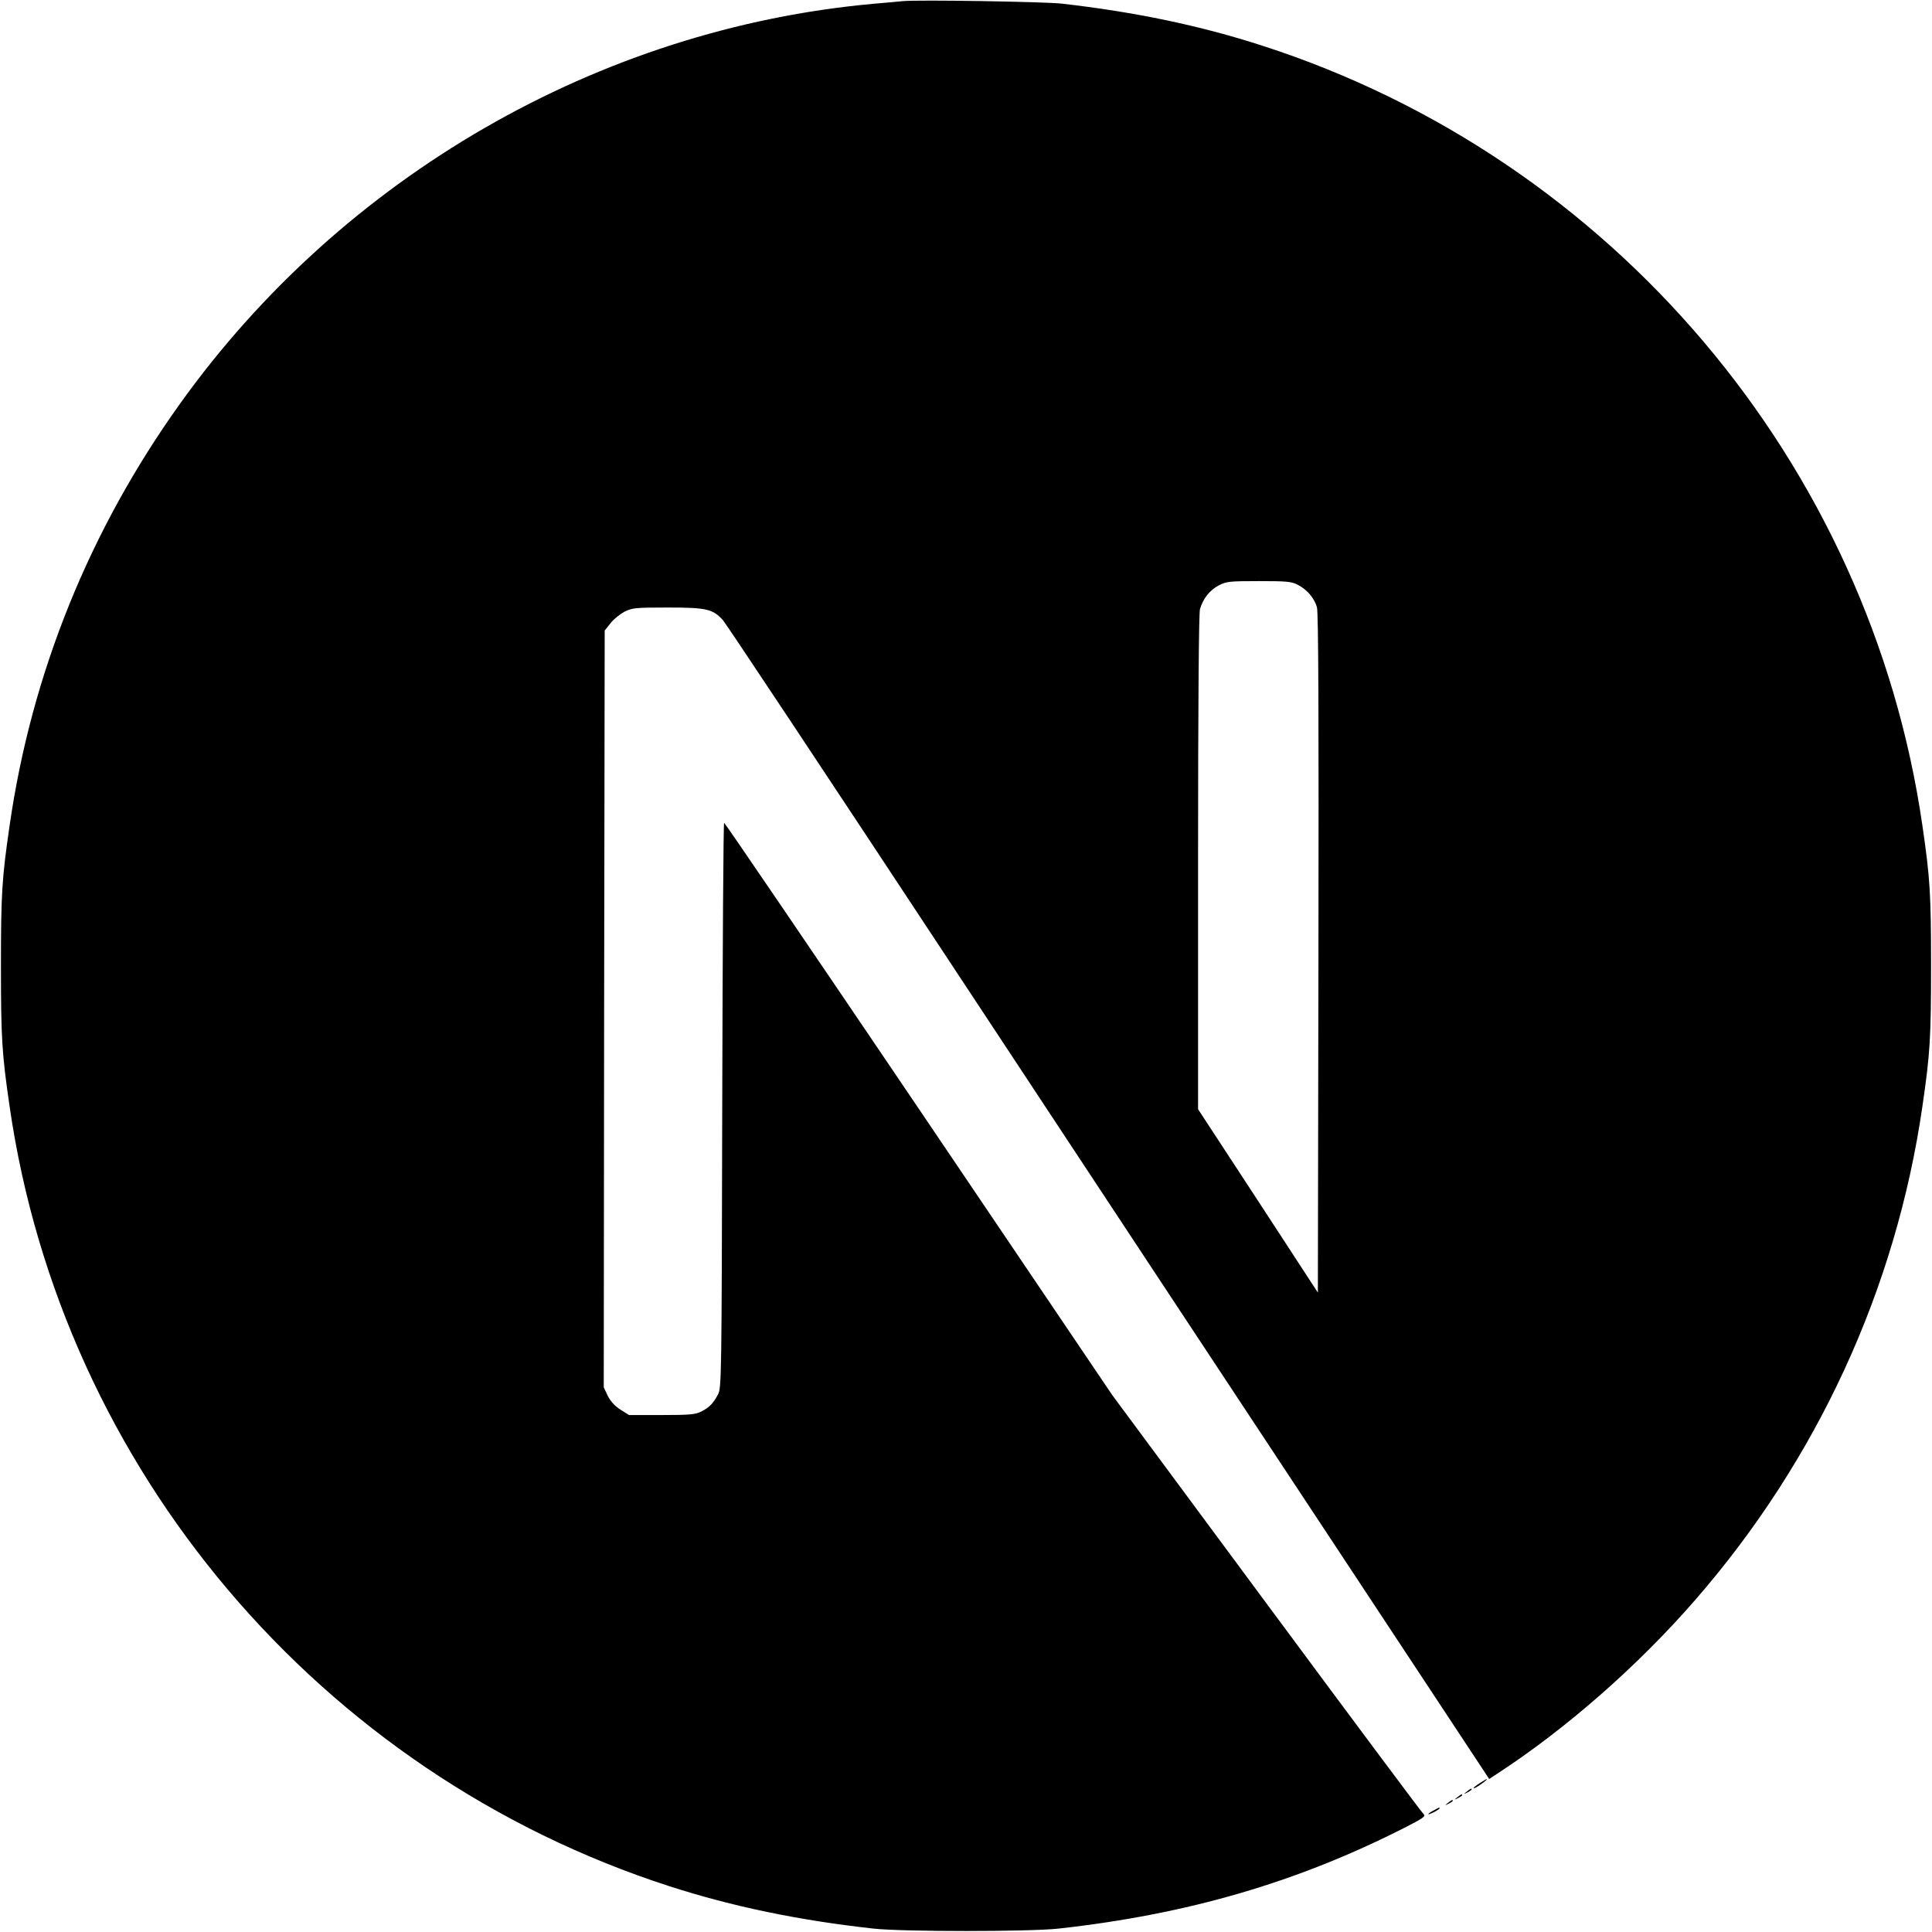
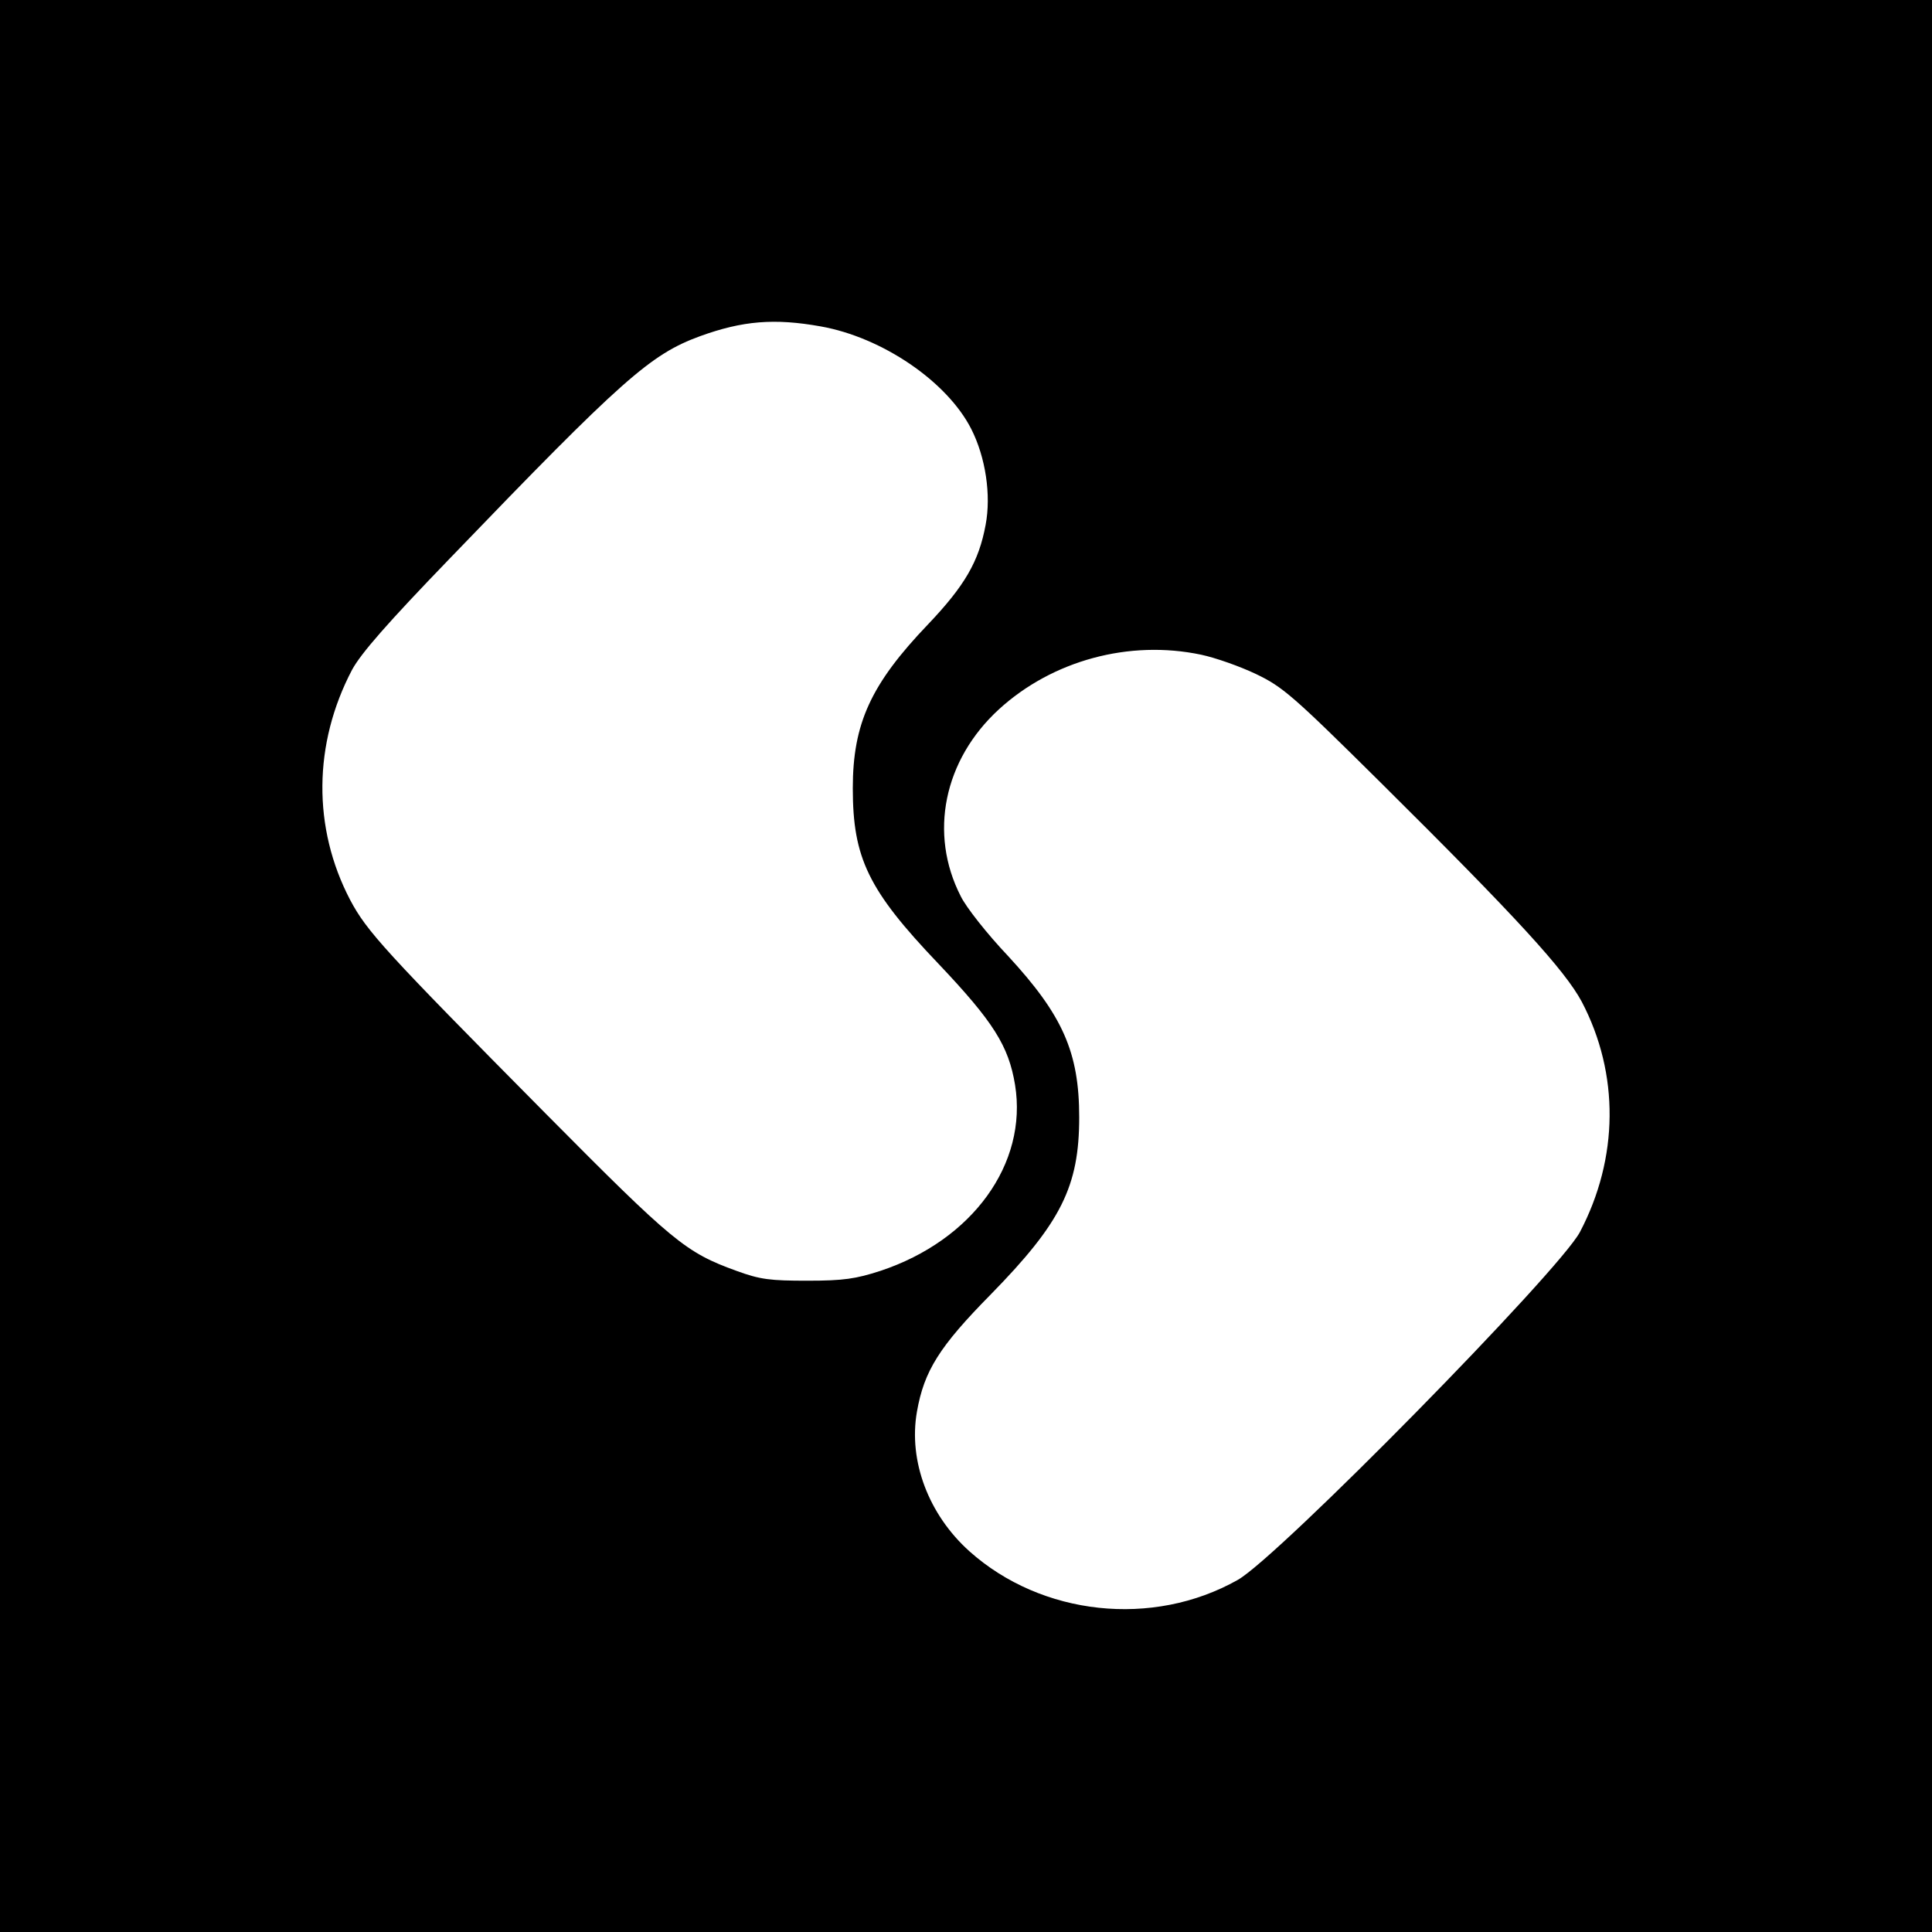
- <svg xmlns="http://www.w3.org/2000/svg" version="1.0" width="1024pt" height="1024pt" viewBox="0 0 1024 1024" preserveAspectRatio="xMidYMid meet">
-   <g transform="translate(0,1024) scale(0.1,-0.1)" fill="#000000" stroke="none">
-     <path d="M4785 10234 c-22 -2 -92 -9 -155 -14 -1453 -131 -2814 -915 -3676 -2120 -480 -670 -787 -1430 -903 -2235 -41 -281 -46 -364 -46 -745 0 -381 5 -464 46 -745 278 -1921 1645 -3535 3499 -4133 332 -107 682 -180 1080 -224 155 -17 825 -17 980 0 687 76 1269 246 1843 539 88 45 105 57 93 67 -8 6 -383 509 -833 1117 l-818 1105 -1025 1517 c-564 834 -1028 1516 -1032 1516 -4 1 -8 -673 -10 -1496 -3 -1441 -4 -1499 -22 -1533 -26 -49 -46 -69 -88 -91 -32 -16 -60 -19 -211 -19 l-173 0 -46 29 c-30 19 -52 44 -67 73 l-21 45 2 2005 3 2006 31 39 c16 21 50 48 74 61 41 20 57 22 230 22 204 0 238 -8 291 -66 15 -16 570 -852 1234 -1859 664 -1007 1572 -2382 2018 -3057 l810 -1227 41 27 c363 236 747 572 1051 922 647 743 1064 1649 1204 2615 41 281 46 364 46 745 0 381 -5 464 -46 745 -278 1921 -1645 3535 -3499 4133 -327 106 -675 179 -1065 223 -96 10 -757 21 -840 13z m2094 -3094 c48 -24 87 -70 101 -118 8 -26 10 -582 8 -1835 l-3 -1798 -317 486 -318 486 0 1307 c0 845 4 1320 10 1343 16 56 51 100 99 126 41 21 56 23 213 23 148 0 174 -2 207 -20z" />
-     <path d="M7843 789 c-35 -22 -46 -37 -15 -20 22 13 58 40 52 41 -3 0 -20 -10 -37 -21z" />
-     <path d="M7774 744 c-18 -14 -18 -15 4 -4 12 6 22 13 22 15 0 8 -5 6 -26 -11z" />
-     <path d="M7724 714 c-18 -14 -18 -15 4 -4 12 6 22 13 22 15 0 8 -5 6 -26 -11z" />
-     <path d="M7674 684 c-18 -14 -18 -15 4 -4 12 6 22 13 22 15 0 8 -5 6 -26 -11z" />
-     <path d="M7598 644 c-38 -20 -36 -28 2 -9 17 9 30 18 30 20 0 7 -1 6 -32 -11z" />
+ <svg xmlns="http://www.w3.org/2000/svg" version="1.0" width="512pt" height="512pt" viewBox="0 0 512 512" preserveAspectRatio="xMidYMid meet">
+   <g transform="translate(0,512) scale(0.1,-0.1)" fill="#000000" stroke="none">
+     <path d="M0 2560 l0 -2560 2560 0 2560 0 0 2560 0 2560 -2560 0 -2560 0 0 -2560z m2175 1695 c163 -29 335 -146 399 -272 38 -75 53 -175 38 -254 -18 -97 -55 -161 -153 -264 -151 -158 -199 -262 -199 -434 0 -185 41 -270 226 -464 147 -155 187 -219 204 -322 34 -209 -113 -412 -357 -493 -65 -21 -97 -26 -193 -26 -99 0 -125 3 -188 26 -135 49 -167 75 -507 418 -426 430 -473 482 -517 565 -100 191 -98 414 5 610 24 44 93 123 259 295 459 477 532 541 663 589 113 41 197 48 320 26z m1008 -870 c38 -8 103 -31 145 -51 71 -34 97 -56 331 -288 361 -358 488 -497 533 -581 100 -191 98 -414 -5 -610 -55 -104 -801 -863 -907 -922 -225 -127 -520 -95 -711 76 -108 97 -162 239 -139 370 19 108 59 172 196 311 186 190 234 286 234 469 0 173 -44 271 -189 428 -55 58 -111 129 -125 158 -85 166 -45 361 101 495 142 130 346 185 536 145z" />
  </g>
</svg>
